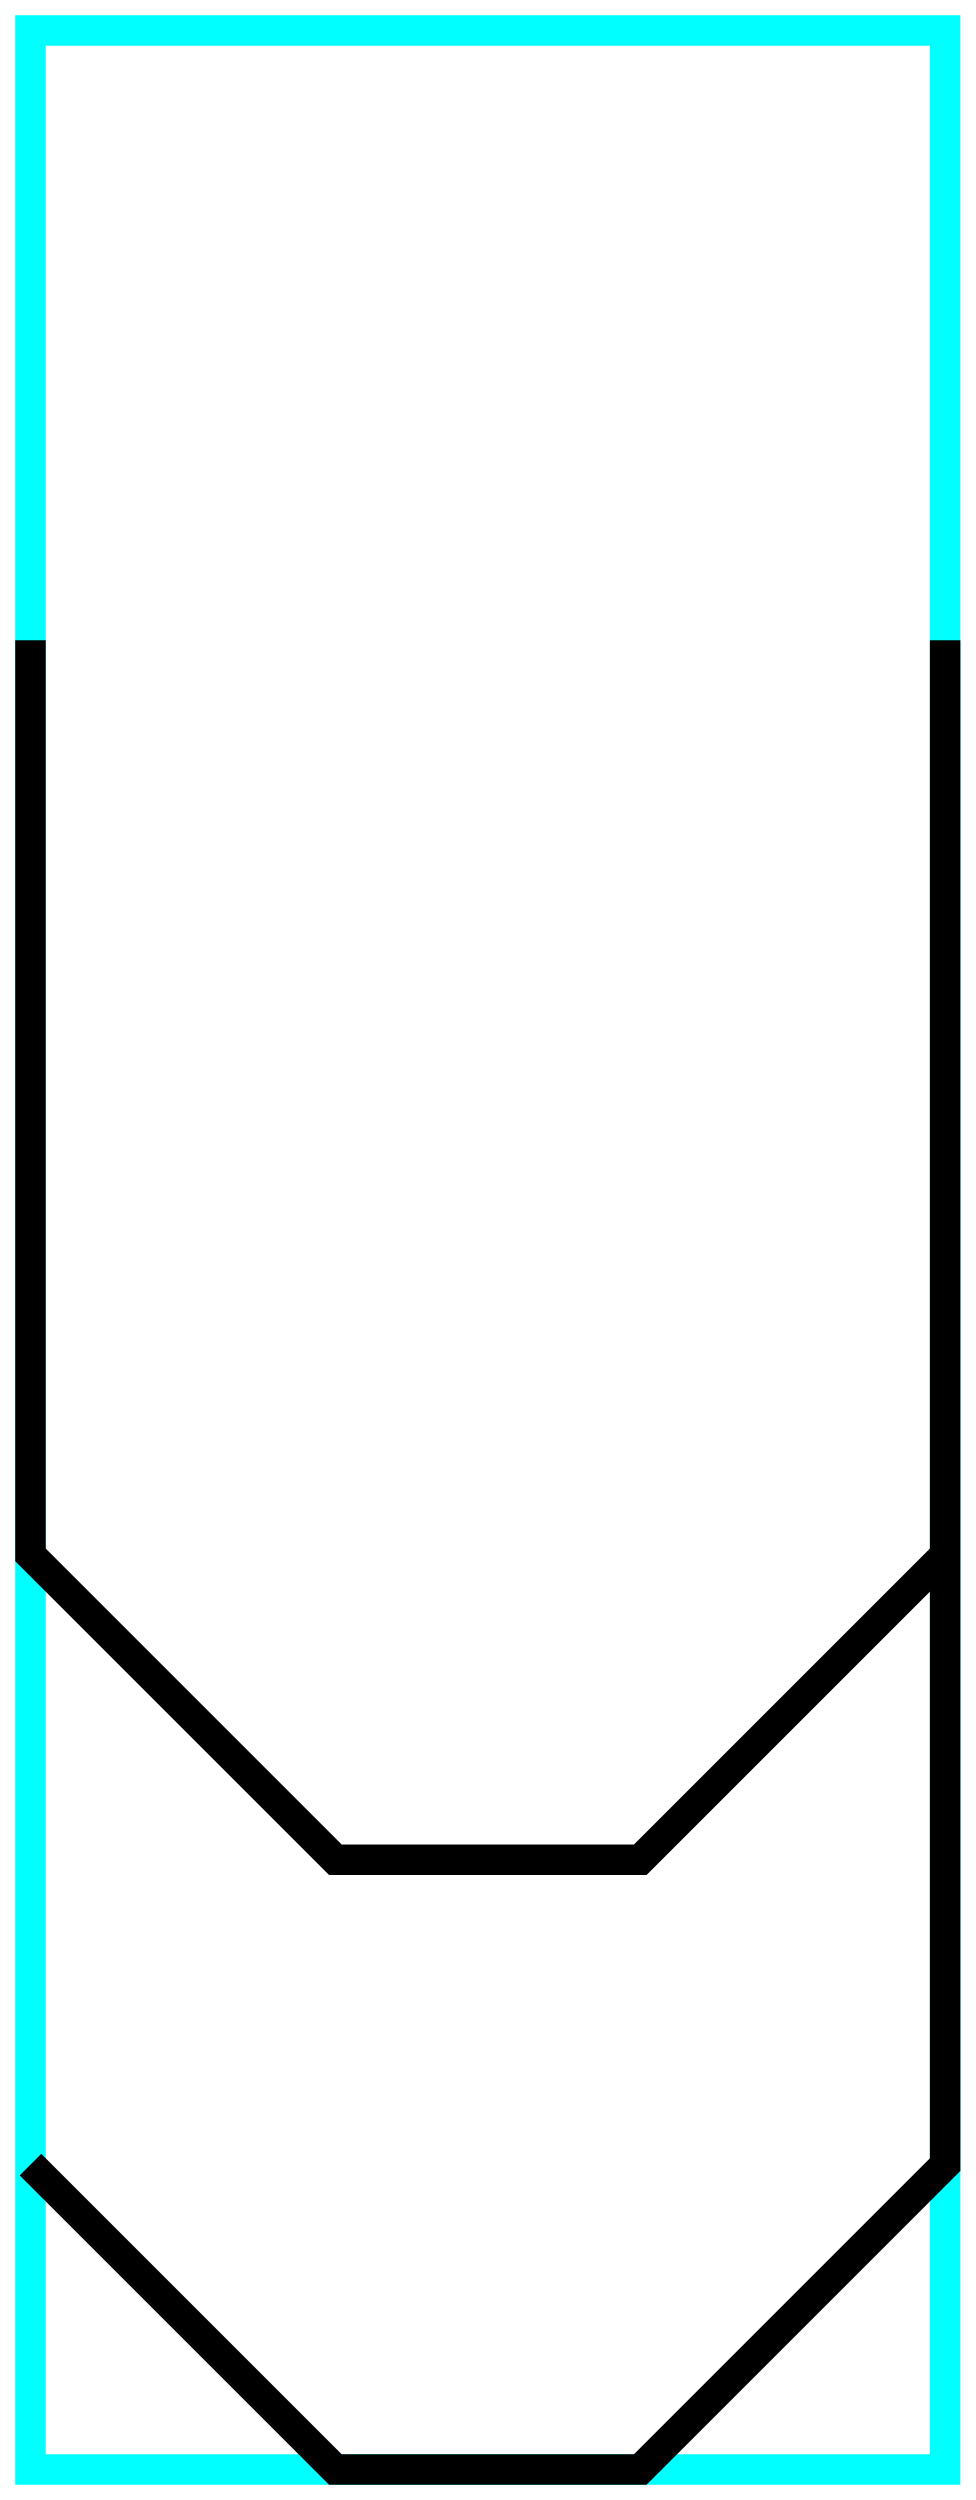
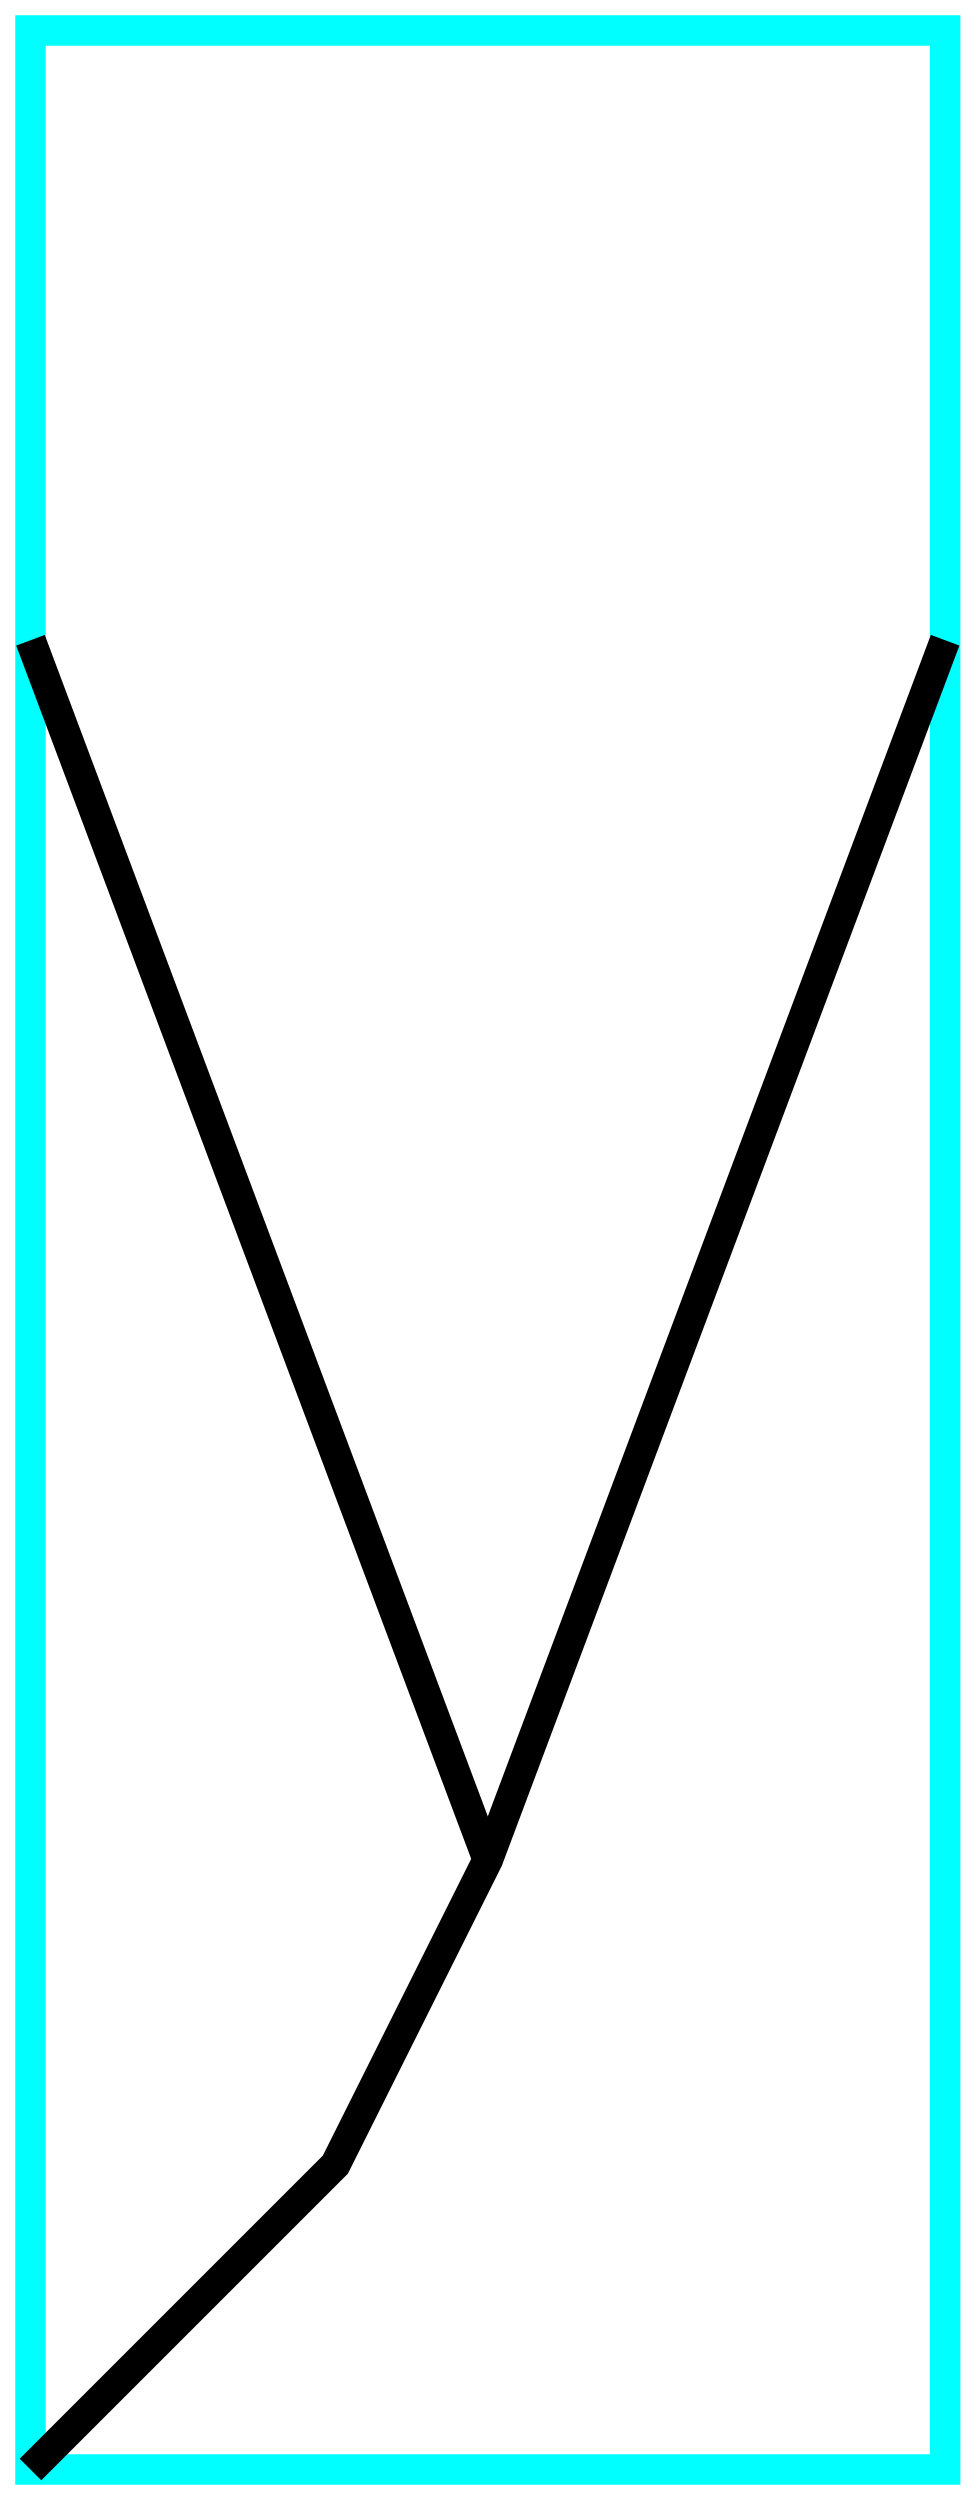
<svg xmlns="http://www.w3.org/2000/svg" baseProfile="tiny" height="164" version="1.2" width="64">
  <defs />
  <path d="M2,2 L62,2 L62,162 L2,162Z" fill="none" stroke="cyan" stroke-width="2" />
-   <path d="M2.0,42.0 L2.0,102.0 L22.0,122.0 L42.0,122.0 L62.0,102.0" fill="none" stroke="black" stroke-width="2" />
-   <path d="M62.0,42.0 L62.0,142.0 L42.0,162.0 L22.0,162.0 L2.0,142.0" fill="none" stroke="black" stroke-width="2" />
+   <path d="M2.0,42.0 L32.0,122.0" fill="none" stroke="black" stroke-width="2" />
+   <path d="M62.0,42.0 L32.0,122.0 L22.0,142.0 L2.0,162.0" fill="none" stroke="black" stroke-width="2" />
</svg>
